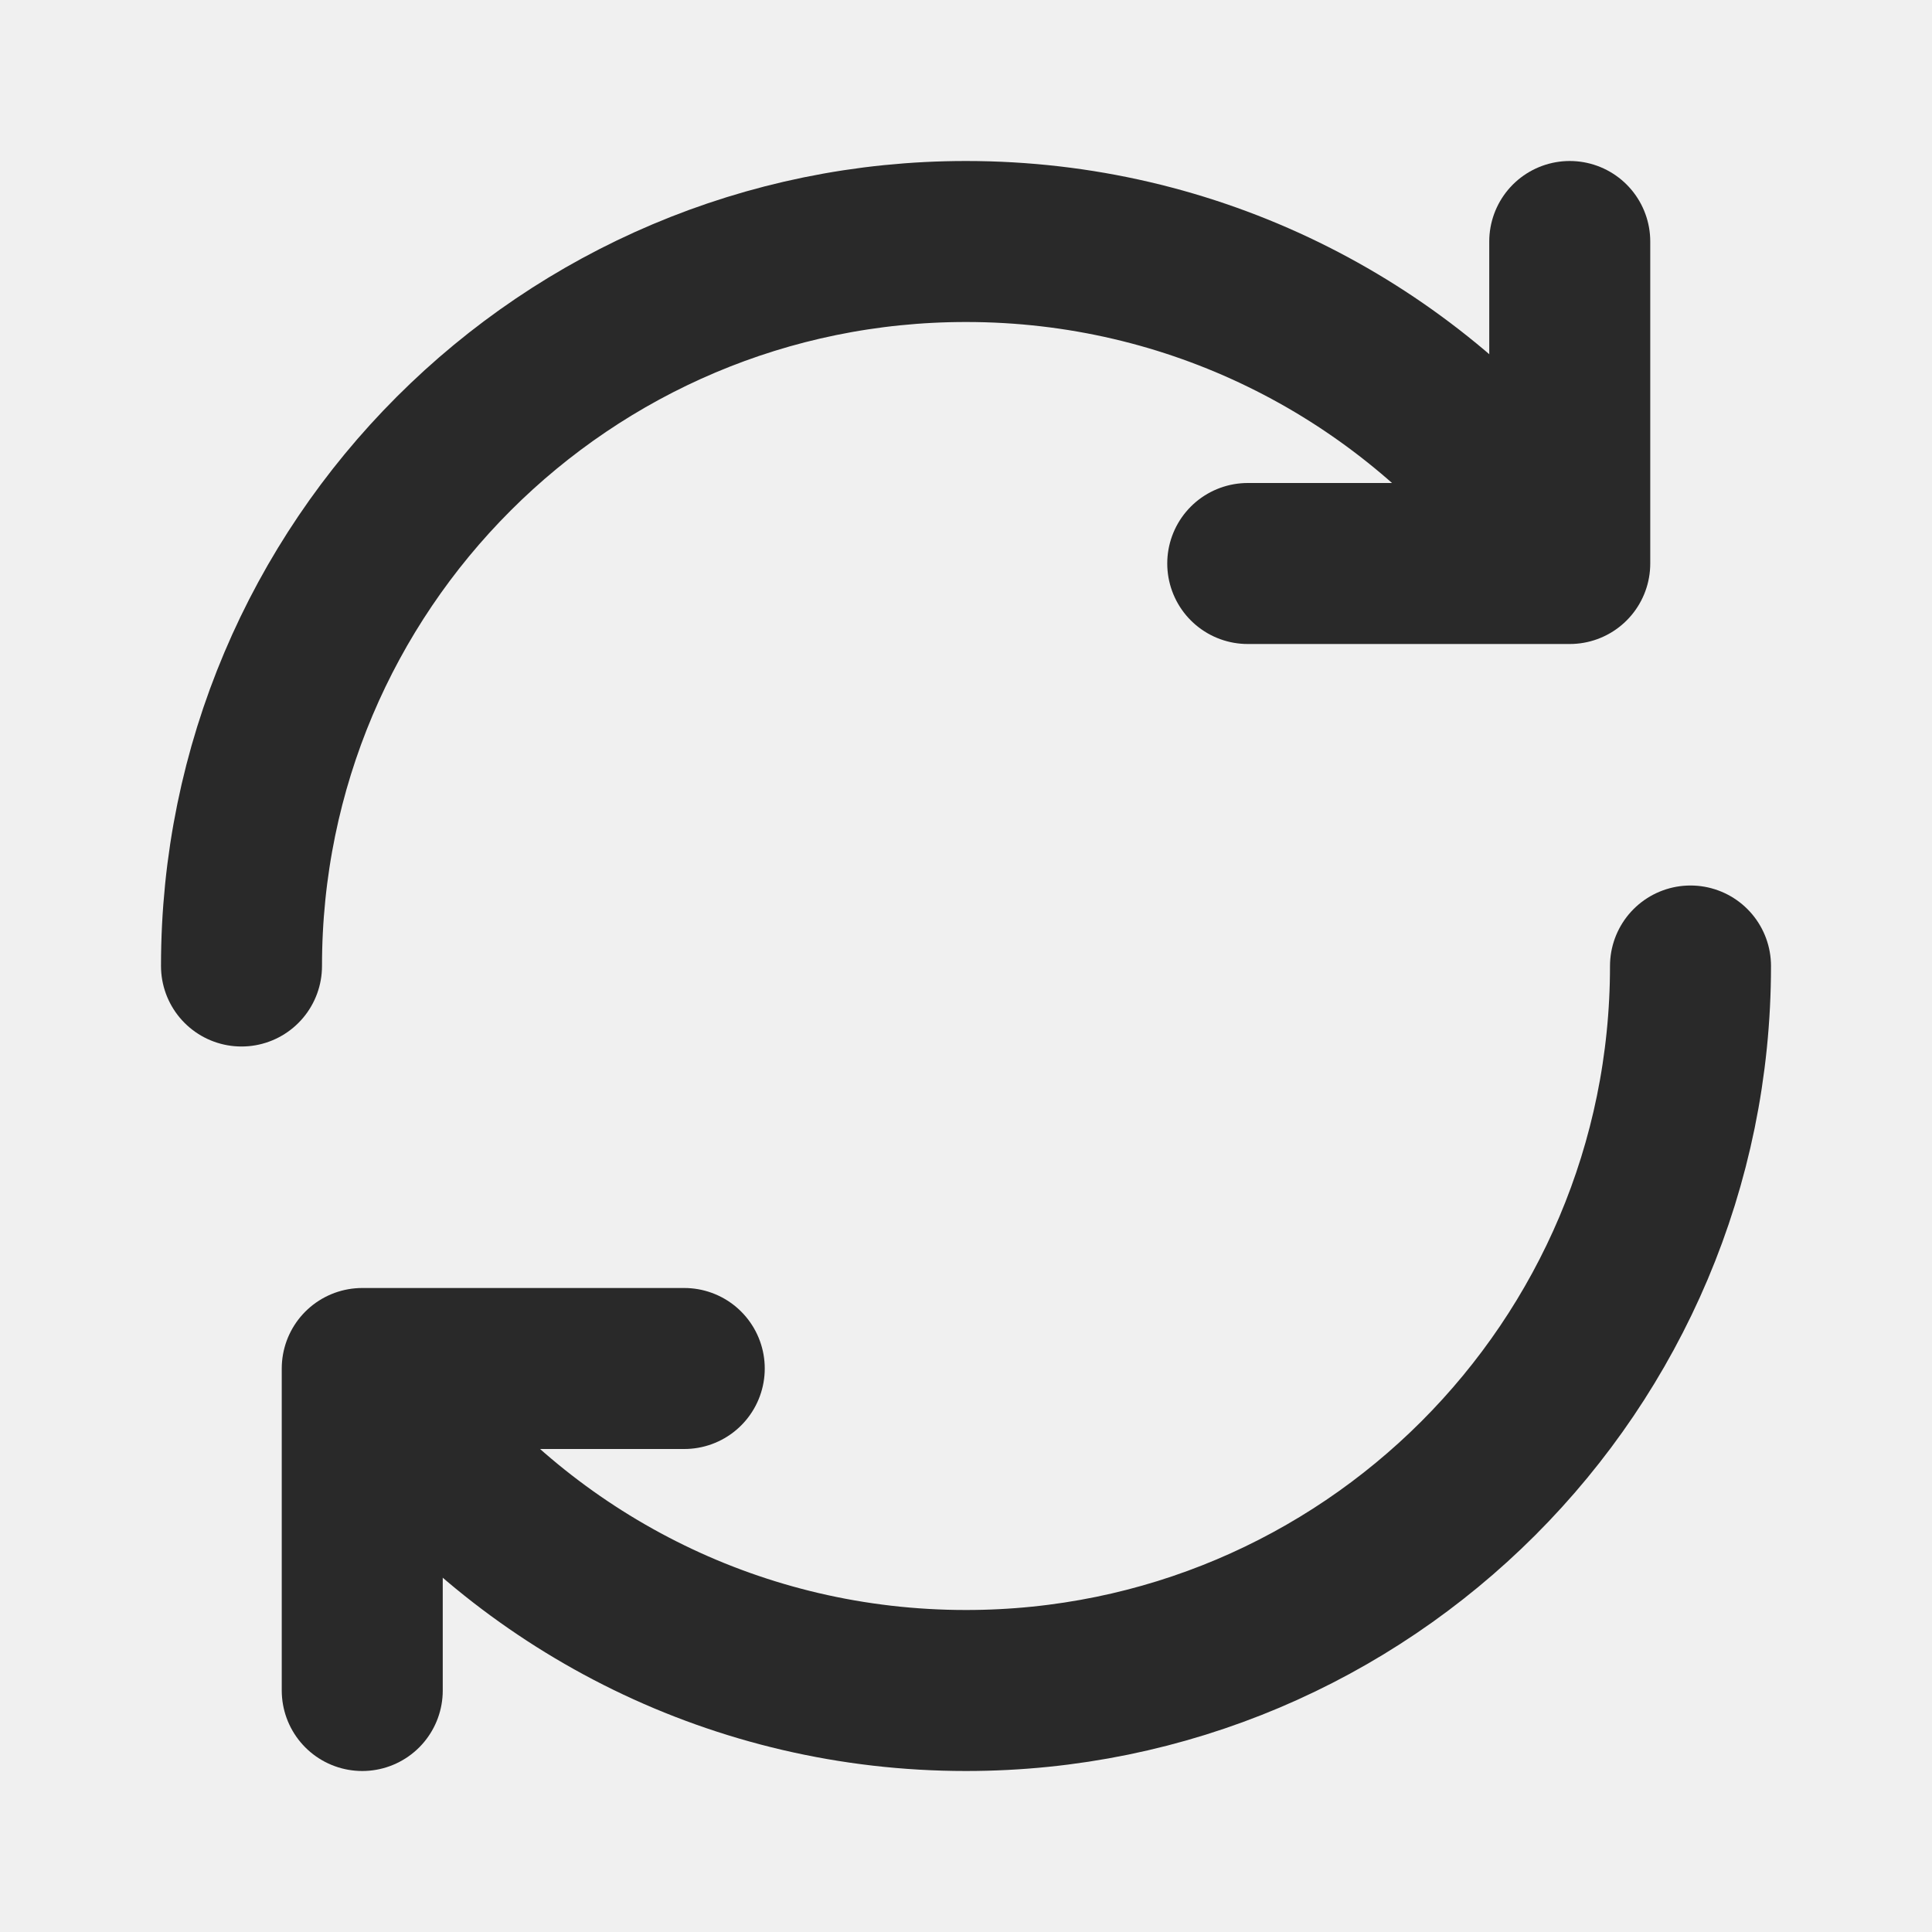
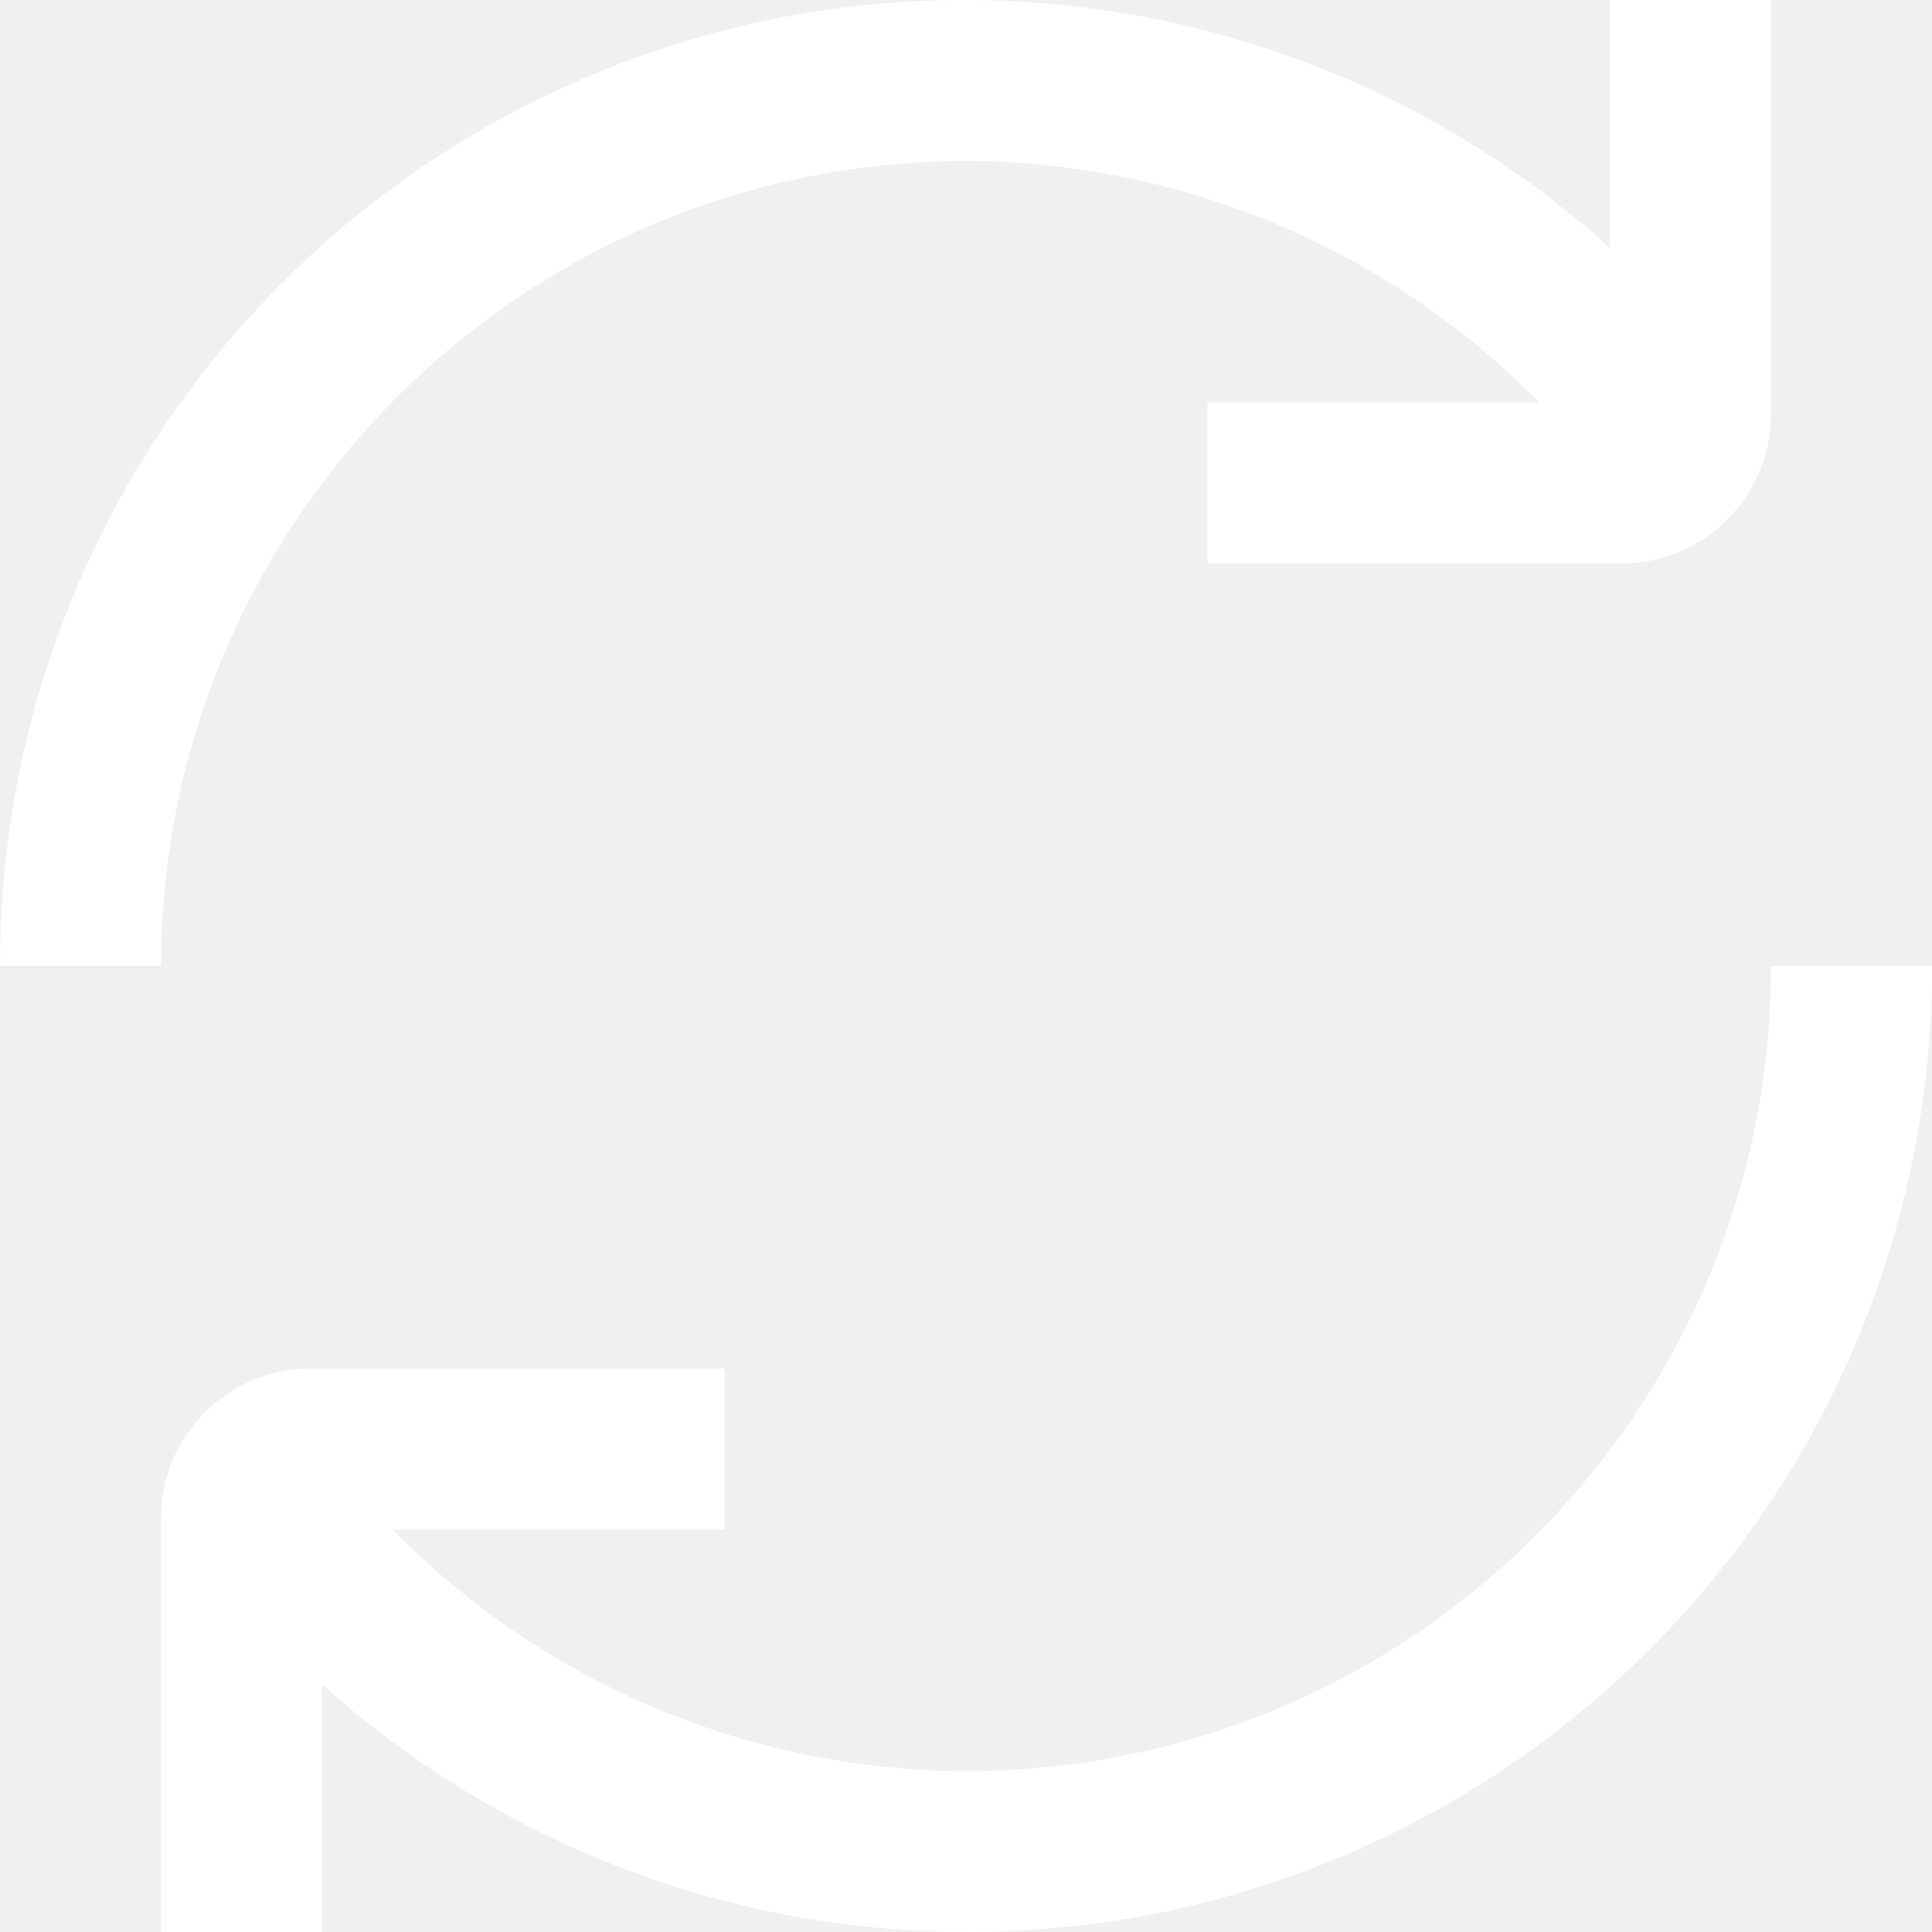
- <svg xmlns="http://www.w3.org/2000/svg" width="24px" height="24px" viewBox="0 0 24 24" fill="none">
-   <path d="M3 12C3 7.029 7.029 3 12 3C14.827 3 17.35 4.303 19 6.342" stroke="#292929" stroke-linecap="round" stroke-linejoin="round" stroke-width="2" />
-   <path d="M19.5 3L19.5 7L15.5 7" stroke="#292929" stroke-linecap="round" stroke-linejoin="round" stroke-width="2" />
-   <path d="M21 12C21 16.97 16.971 21 12 21C9.173 21 6.65 19.696 5 17.657" stroke="#292929" stroke-linecap="round" stroke-linejoin="round" stroke-width="2" />
-   <path d="M4.5 21L4.5 17L8.5 17" stroke="#292929" stroke-linecap="round" stroke-linejoin="round" stroke-width="2" />
+ <svg xmlns="http://www.w3.org/2000/svg" version="1.1" width="512" height="512" x="0" y="0" viewBox="0 0 24 24" style="enable-background:new 0 0 512 512" xml:space="preserve">
+   <g>
+     <g id="_01_align_center" data-name="01 align center">
+       <path d="M12,2a10.032,10.032,0,0,1,7.122,3H15V7h5.143A1.859,1.859,0,0,0,22,5.143V0H20V3.078A11.982,11.982,0,0,0,0,12H2A10.011,10.011,0,0,1,12,2Z" fill="#ffffff" data-original="#000000" />
+       <path d="M22,12A9.986,9.986,0,0,1,4.878,19H9V17H3.857A1.859,1.859,0,0,0,2,18.857V24H4V20.922A11.982,11.982,0,0,0,24,12Z" fill="#ffffff" data-original="#000000" />
+     </g>
+   </g>
</svg>
